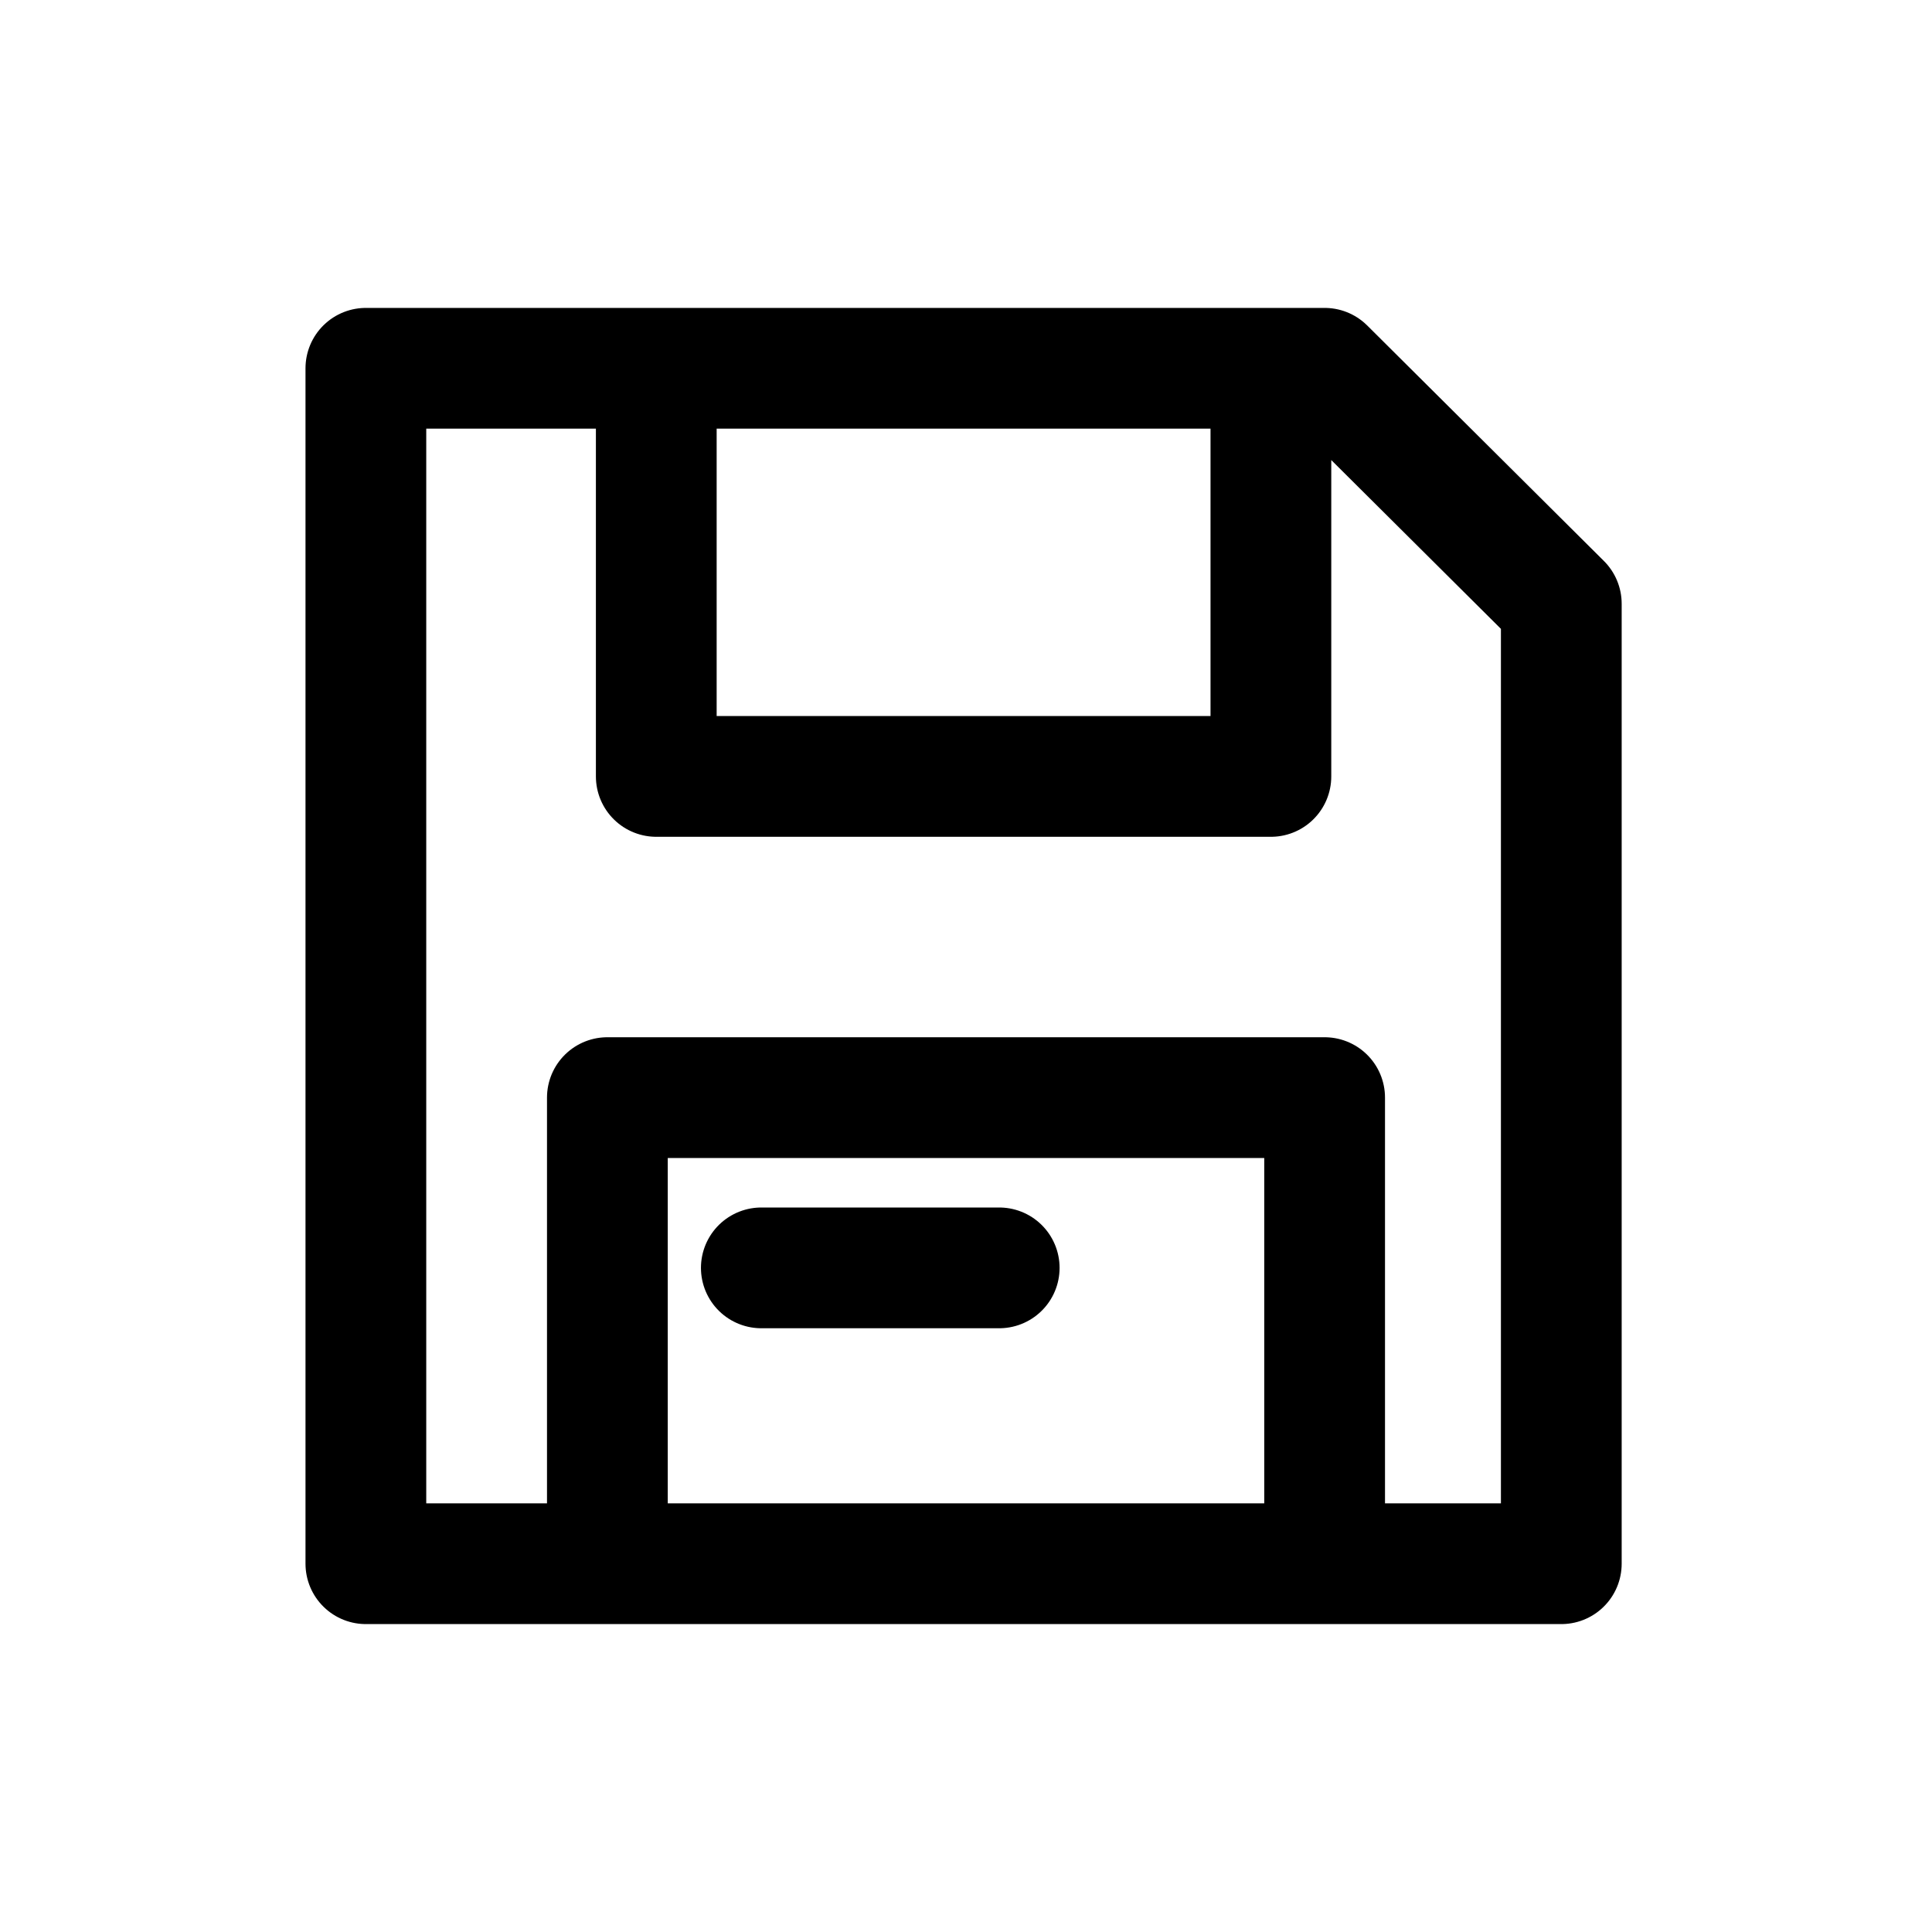
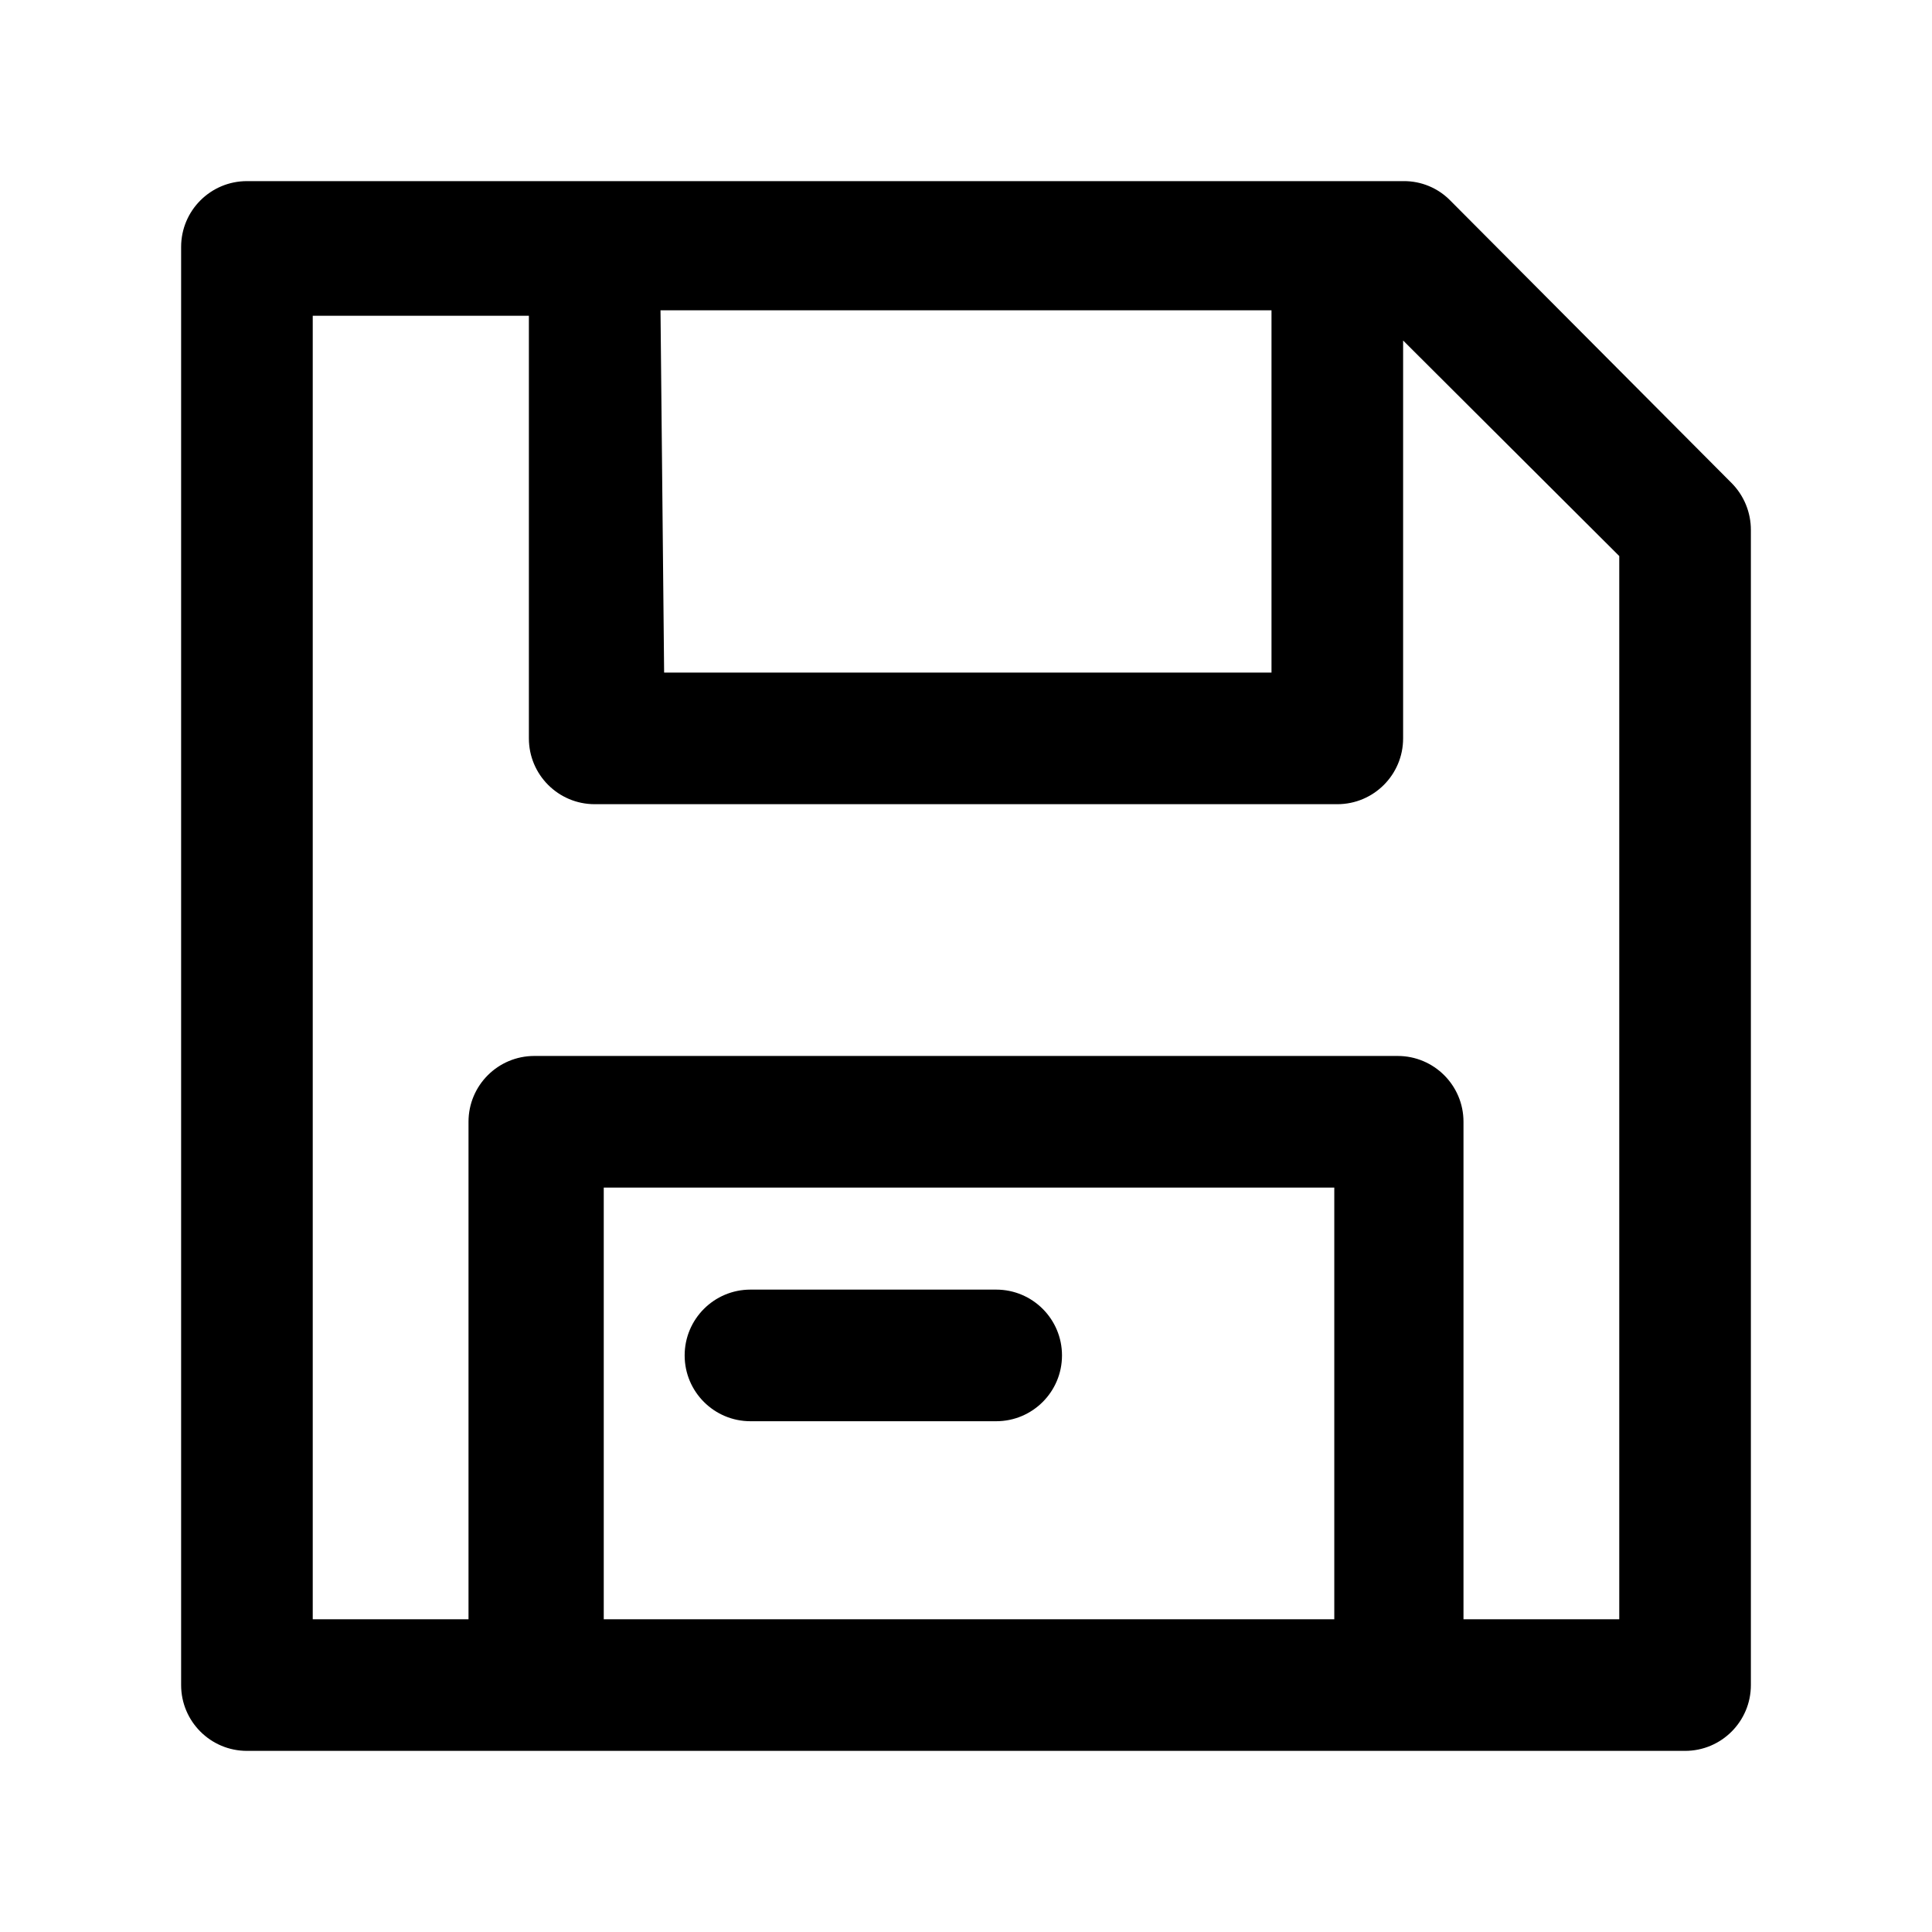
- <svg xmlns="http://www.w3.org/2000/svg" aria-hidden="true" viewBox="0 0 32 32">
-   <path fill="none" stroke="currentColor" stroke-linecap="round" stroke-linejoin="round" stroke-width="2" d="M25.86 10v15.9H6.06V6.1h15.88zm-15.8 15.9v-7.72h11.88v7.72m-.89-19.8v6.76H10.87V6.1M12.61 21h3.94" />
+ <svg xmlns="http://www.w3.org/2000/svg" fill="currentColor" aria-hidden="true" viewBox="0 0 32 32">
+   <path d="M27.91 29H4.09A1.09 1.09 0 013 27.91V4.09A1.09 1.09 0 014.09 3h19.16a1.07 1.07 0 01.77.32L28.68 8a1.1 1.1 0 01.32.78v19.13A1.09 1.09 0 0127.91 29zm-3.67-2.18h2.58V9.21l-3.58-3.57v6.59a1.09 1.09 0 01-1.09 1.09H9.85a1.09 1.09 0 01-1.09-1.09v-7H5.18v21.59h2.58v-8.24a1.09 1.09 0 011.09-1.09h14.3a1.09 1.09 0 011.09 1.09zm-14.24 0h12.1v-7.15H10zm1-15.68h10.06v-6H10.94zm5.56 12.4h-4.13a1.09 1.09 0 110-2.18h4.07a1.09 1.09 0 110 2.18z" />
</svg>
